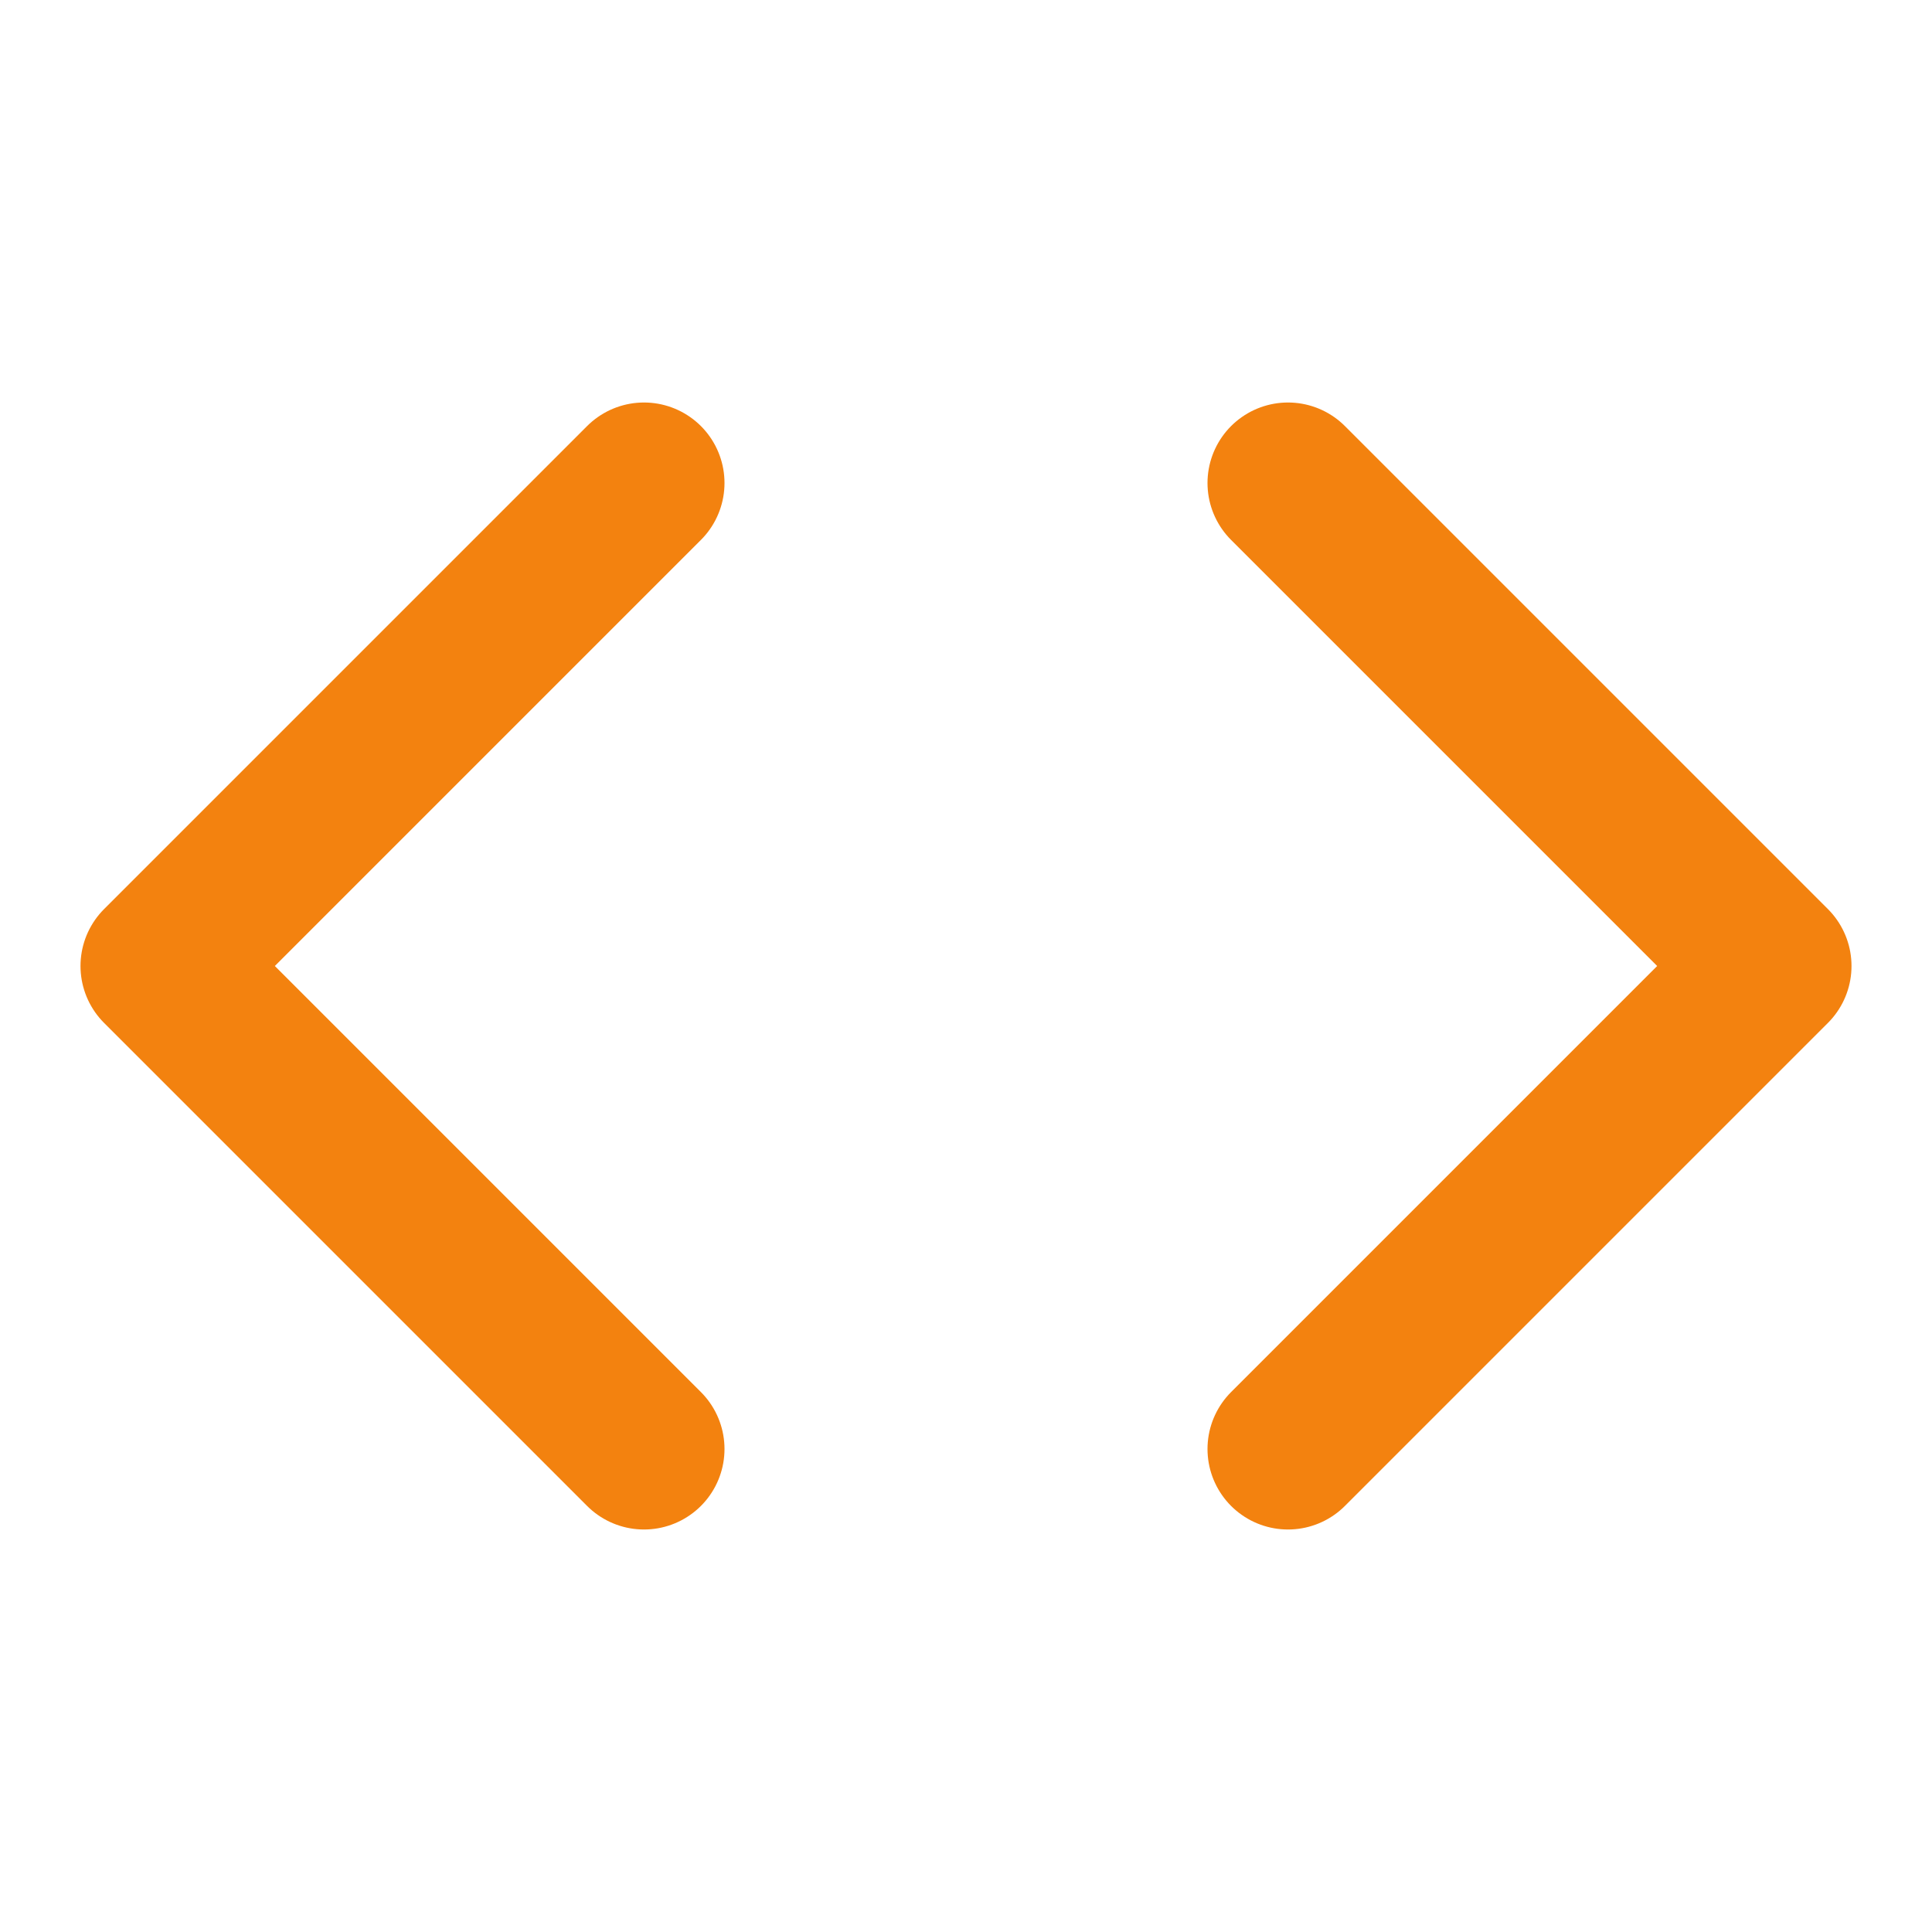
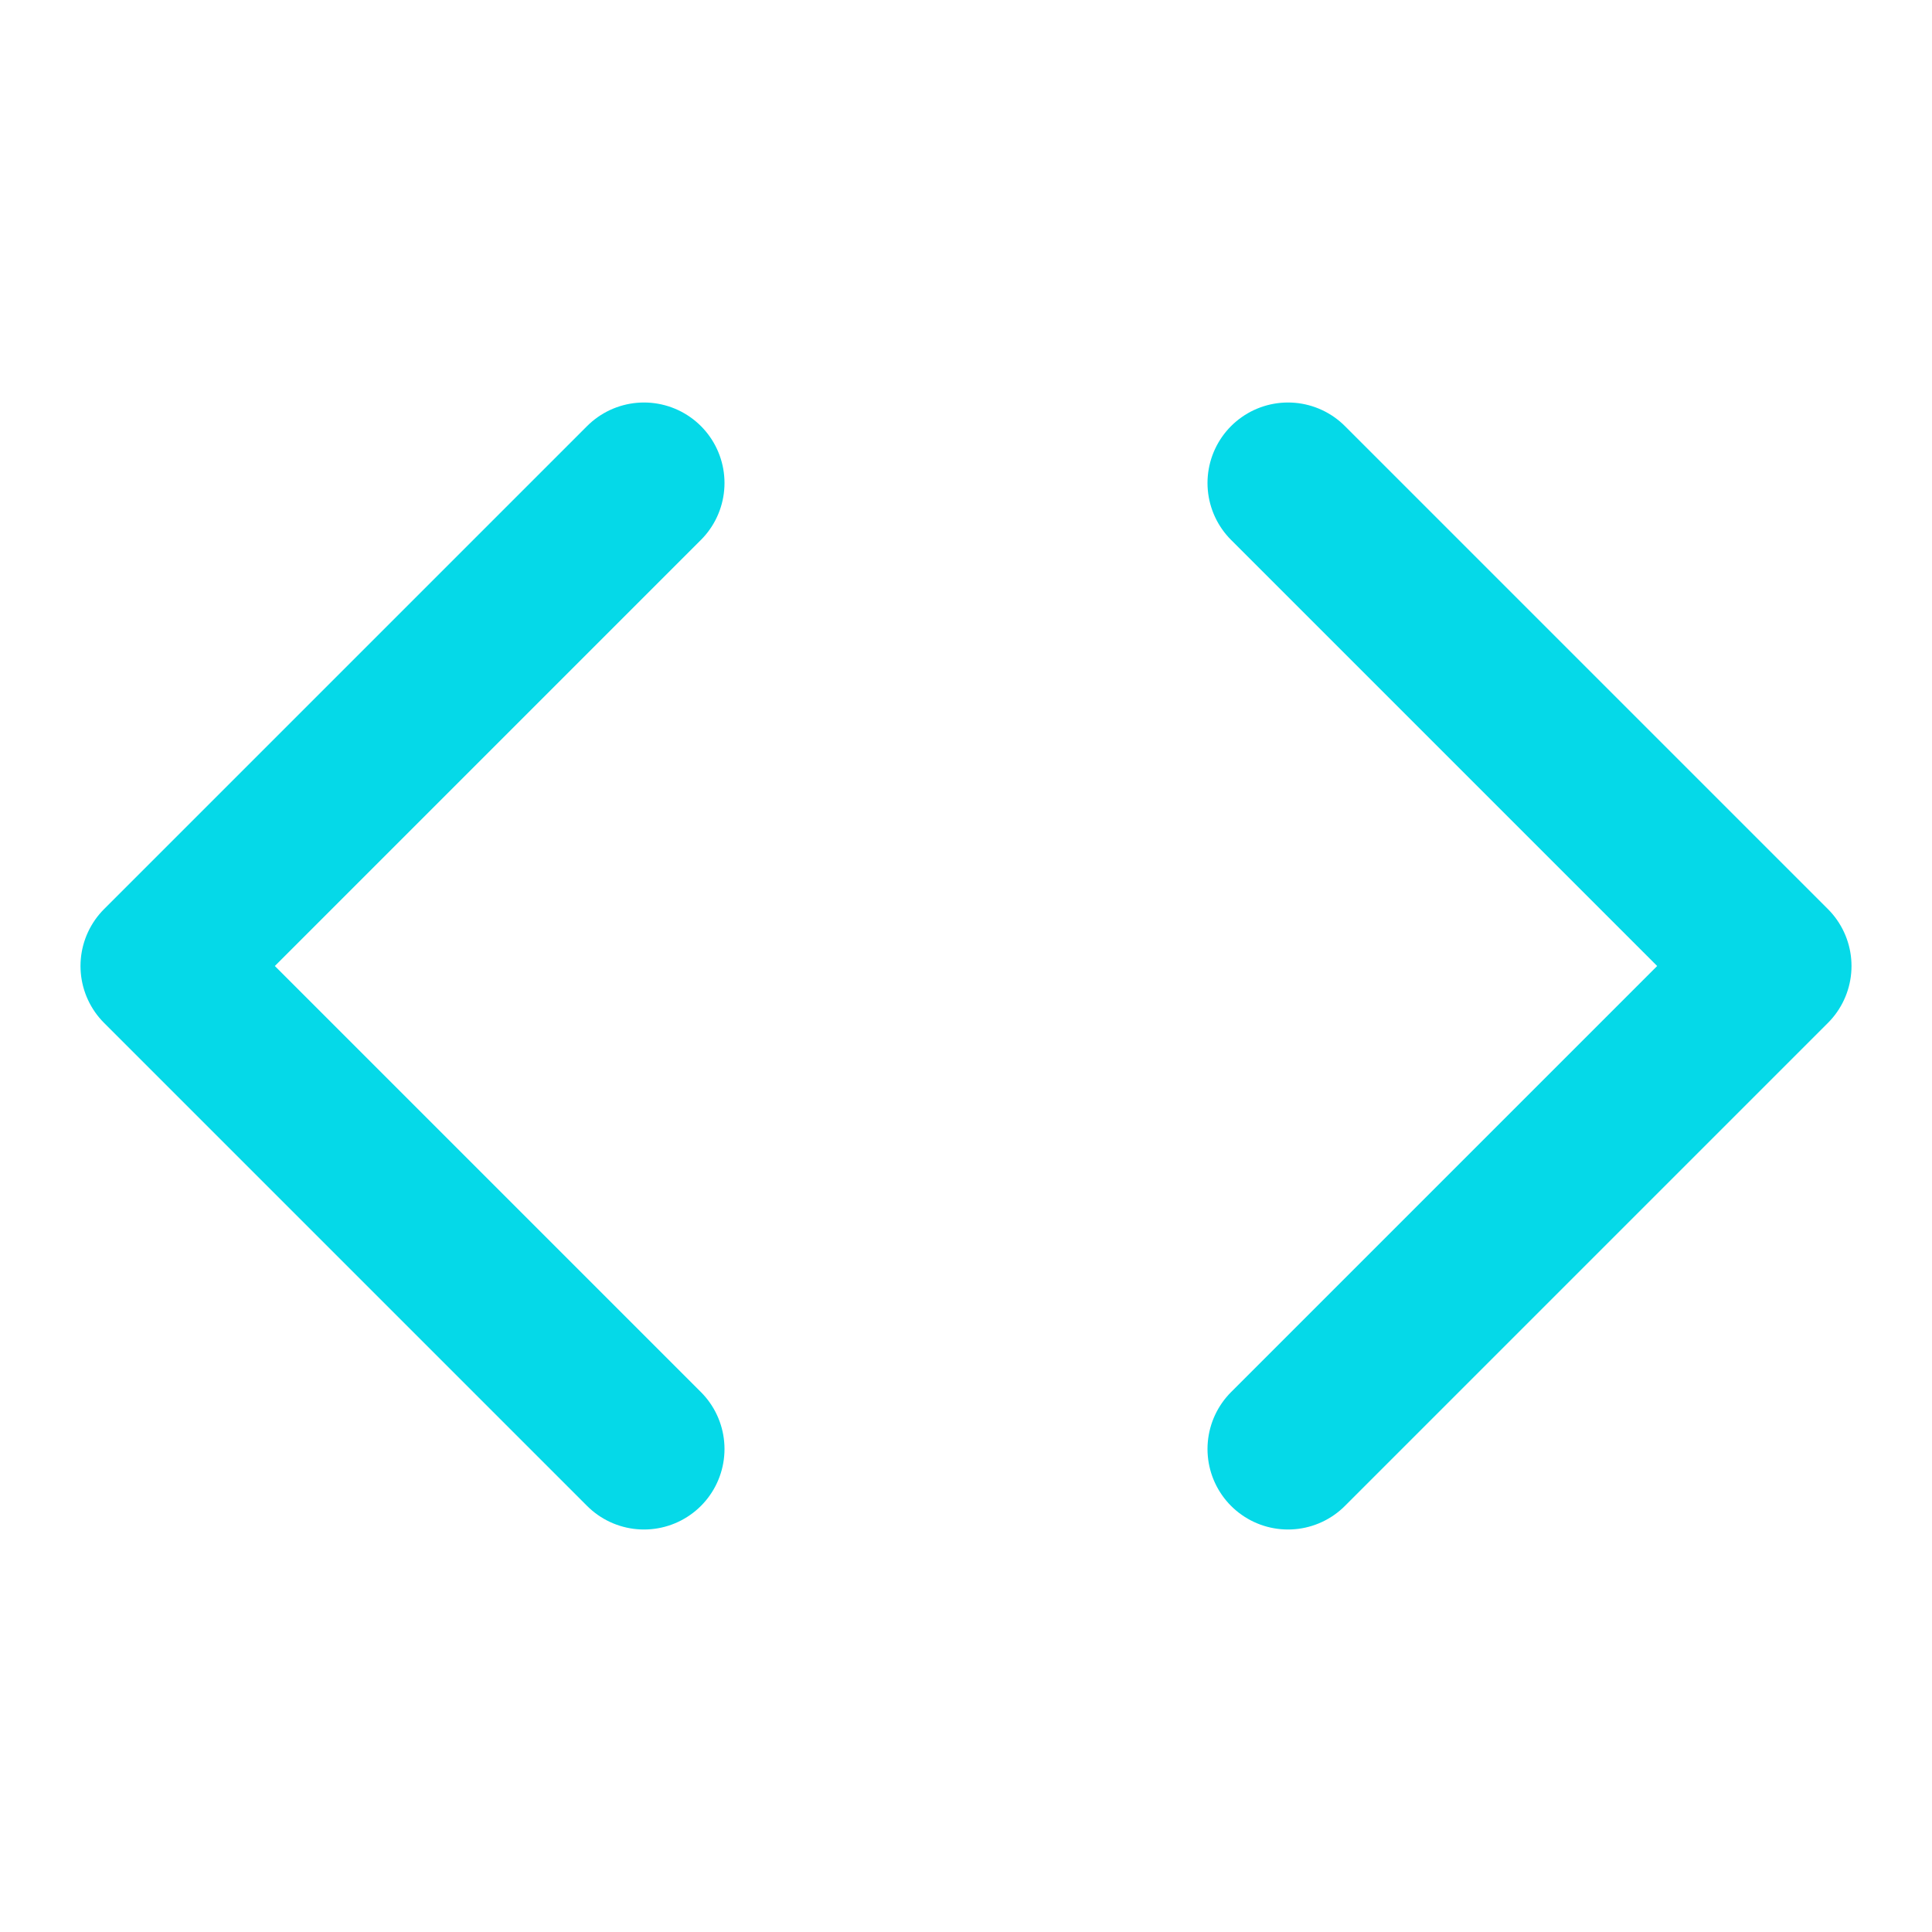
- <svg xmlns="http://www.w3.org/2000/svg" width="100" height="100" viewBox="0 0 24 24" fill="none" stroke="#f3820f" stroke-width="2" stroke-linecap="round" stroke-linejoin="round" class="feather feather-code">
+ <svg xmlns="http://www.w3.org/2000/svg" width="100" height="100" viewBox="0 0 24 24" fill="none" stroke="#05d9e8" stroke-width="2" stroke-linecap="round" stroke-linejoin="round" class="feather feather-code">
  <polyline points="16 18 22 12 16 6" />
  <polyline points="8 6 2 12 8 18" />
</svg>
